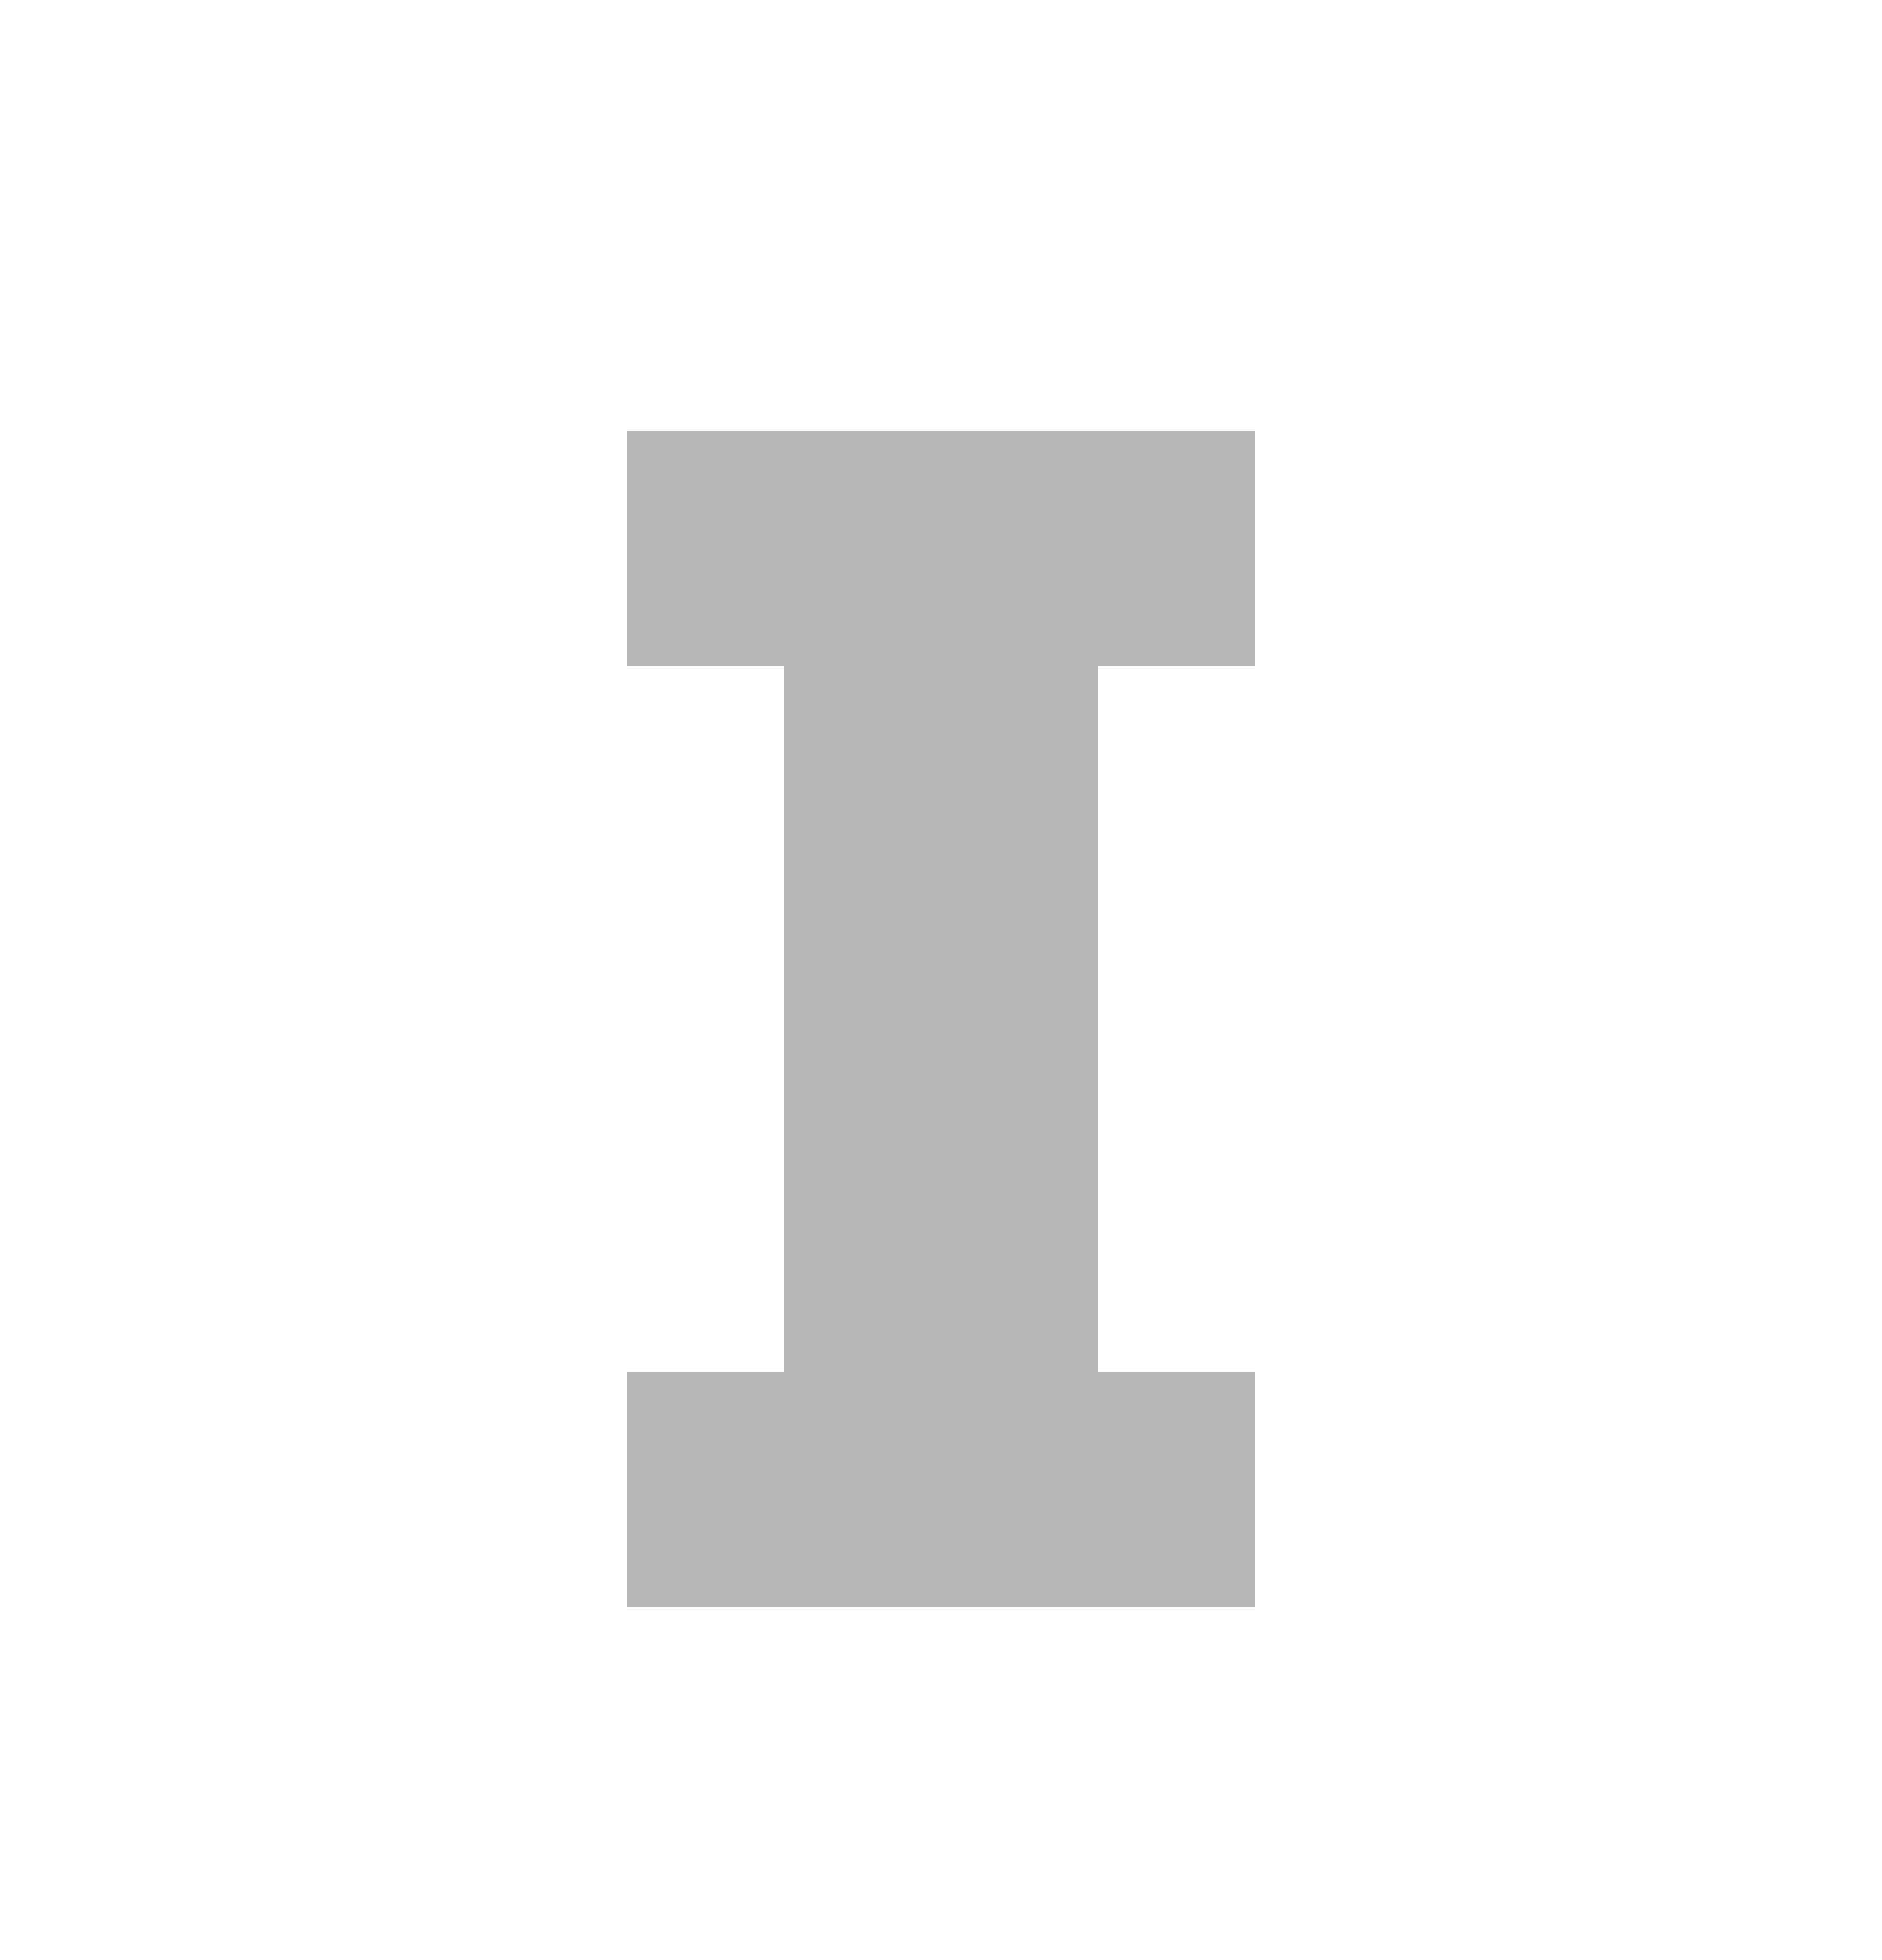
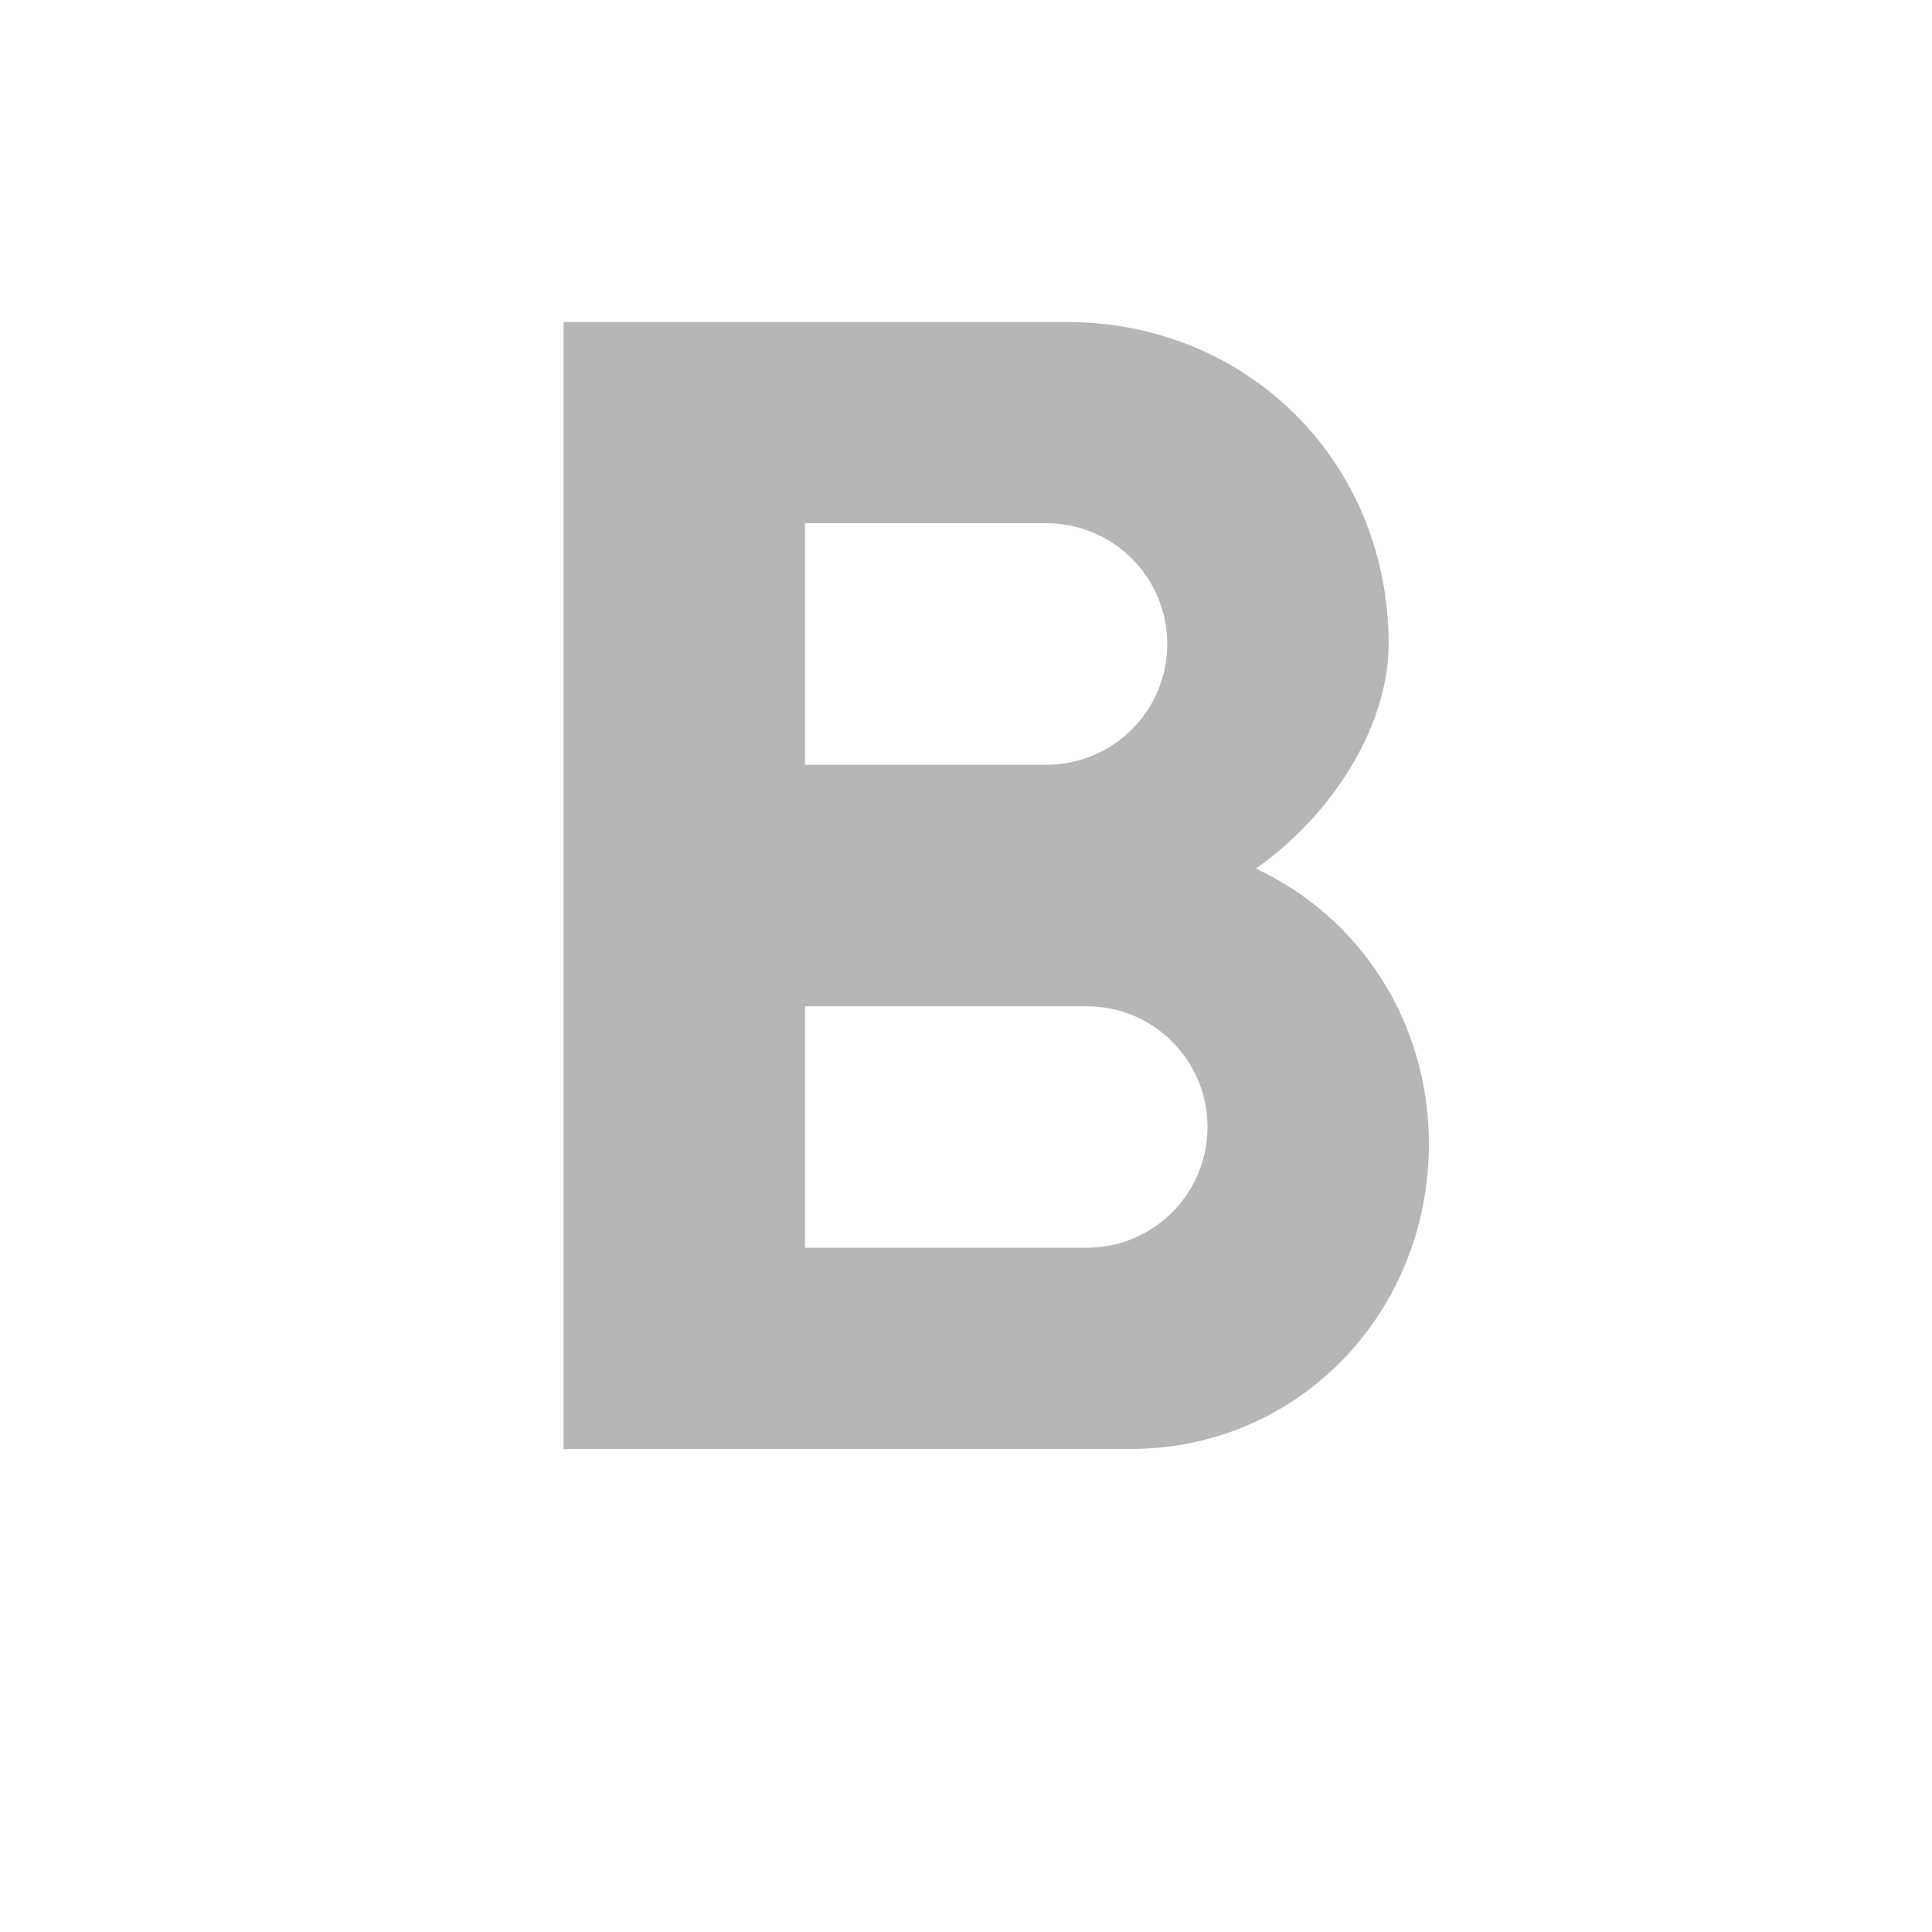
- <svg xmlns="http://www.w3.org/2000/svg" width="24" height="25" viewBox="0 0 24 25" fill="none">
-   <g id="mdi:alpha-i">
-     <path id="Vector" d="M16 5.5V8.5H14V17.5H16V20.5H8V17.5H10V8.5H8V5.5H16Z" fill="#B6B6B6" />
-   </g>
+ <svg xmlns="http://www.w3.org/2000/svg" viewBox="0 0 24 24">
+   <path d="M13.5,15.5H10V12.5H13.5A1.5,1.5 0 0,1 15,14A1.5,1.5 0 0,1 13.5,15.5M10,6.5H13A1.5,1.5 0 0,1 14.5,8A1.5,1.5 0 0,1 13,9.5H10M15.6,10.79C16.57,10.11 17.25,9 17.25,8C17.25,5.74 15.5,4 13.25,4H7V18H14.04C16.14,18 17.75,16.3 17.75,14.21C17.75,12.69 16.89,11.39 15.6,10.79Z" fill="#B6B6B6" />
</svg>
